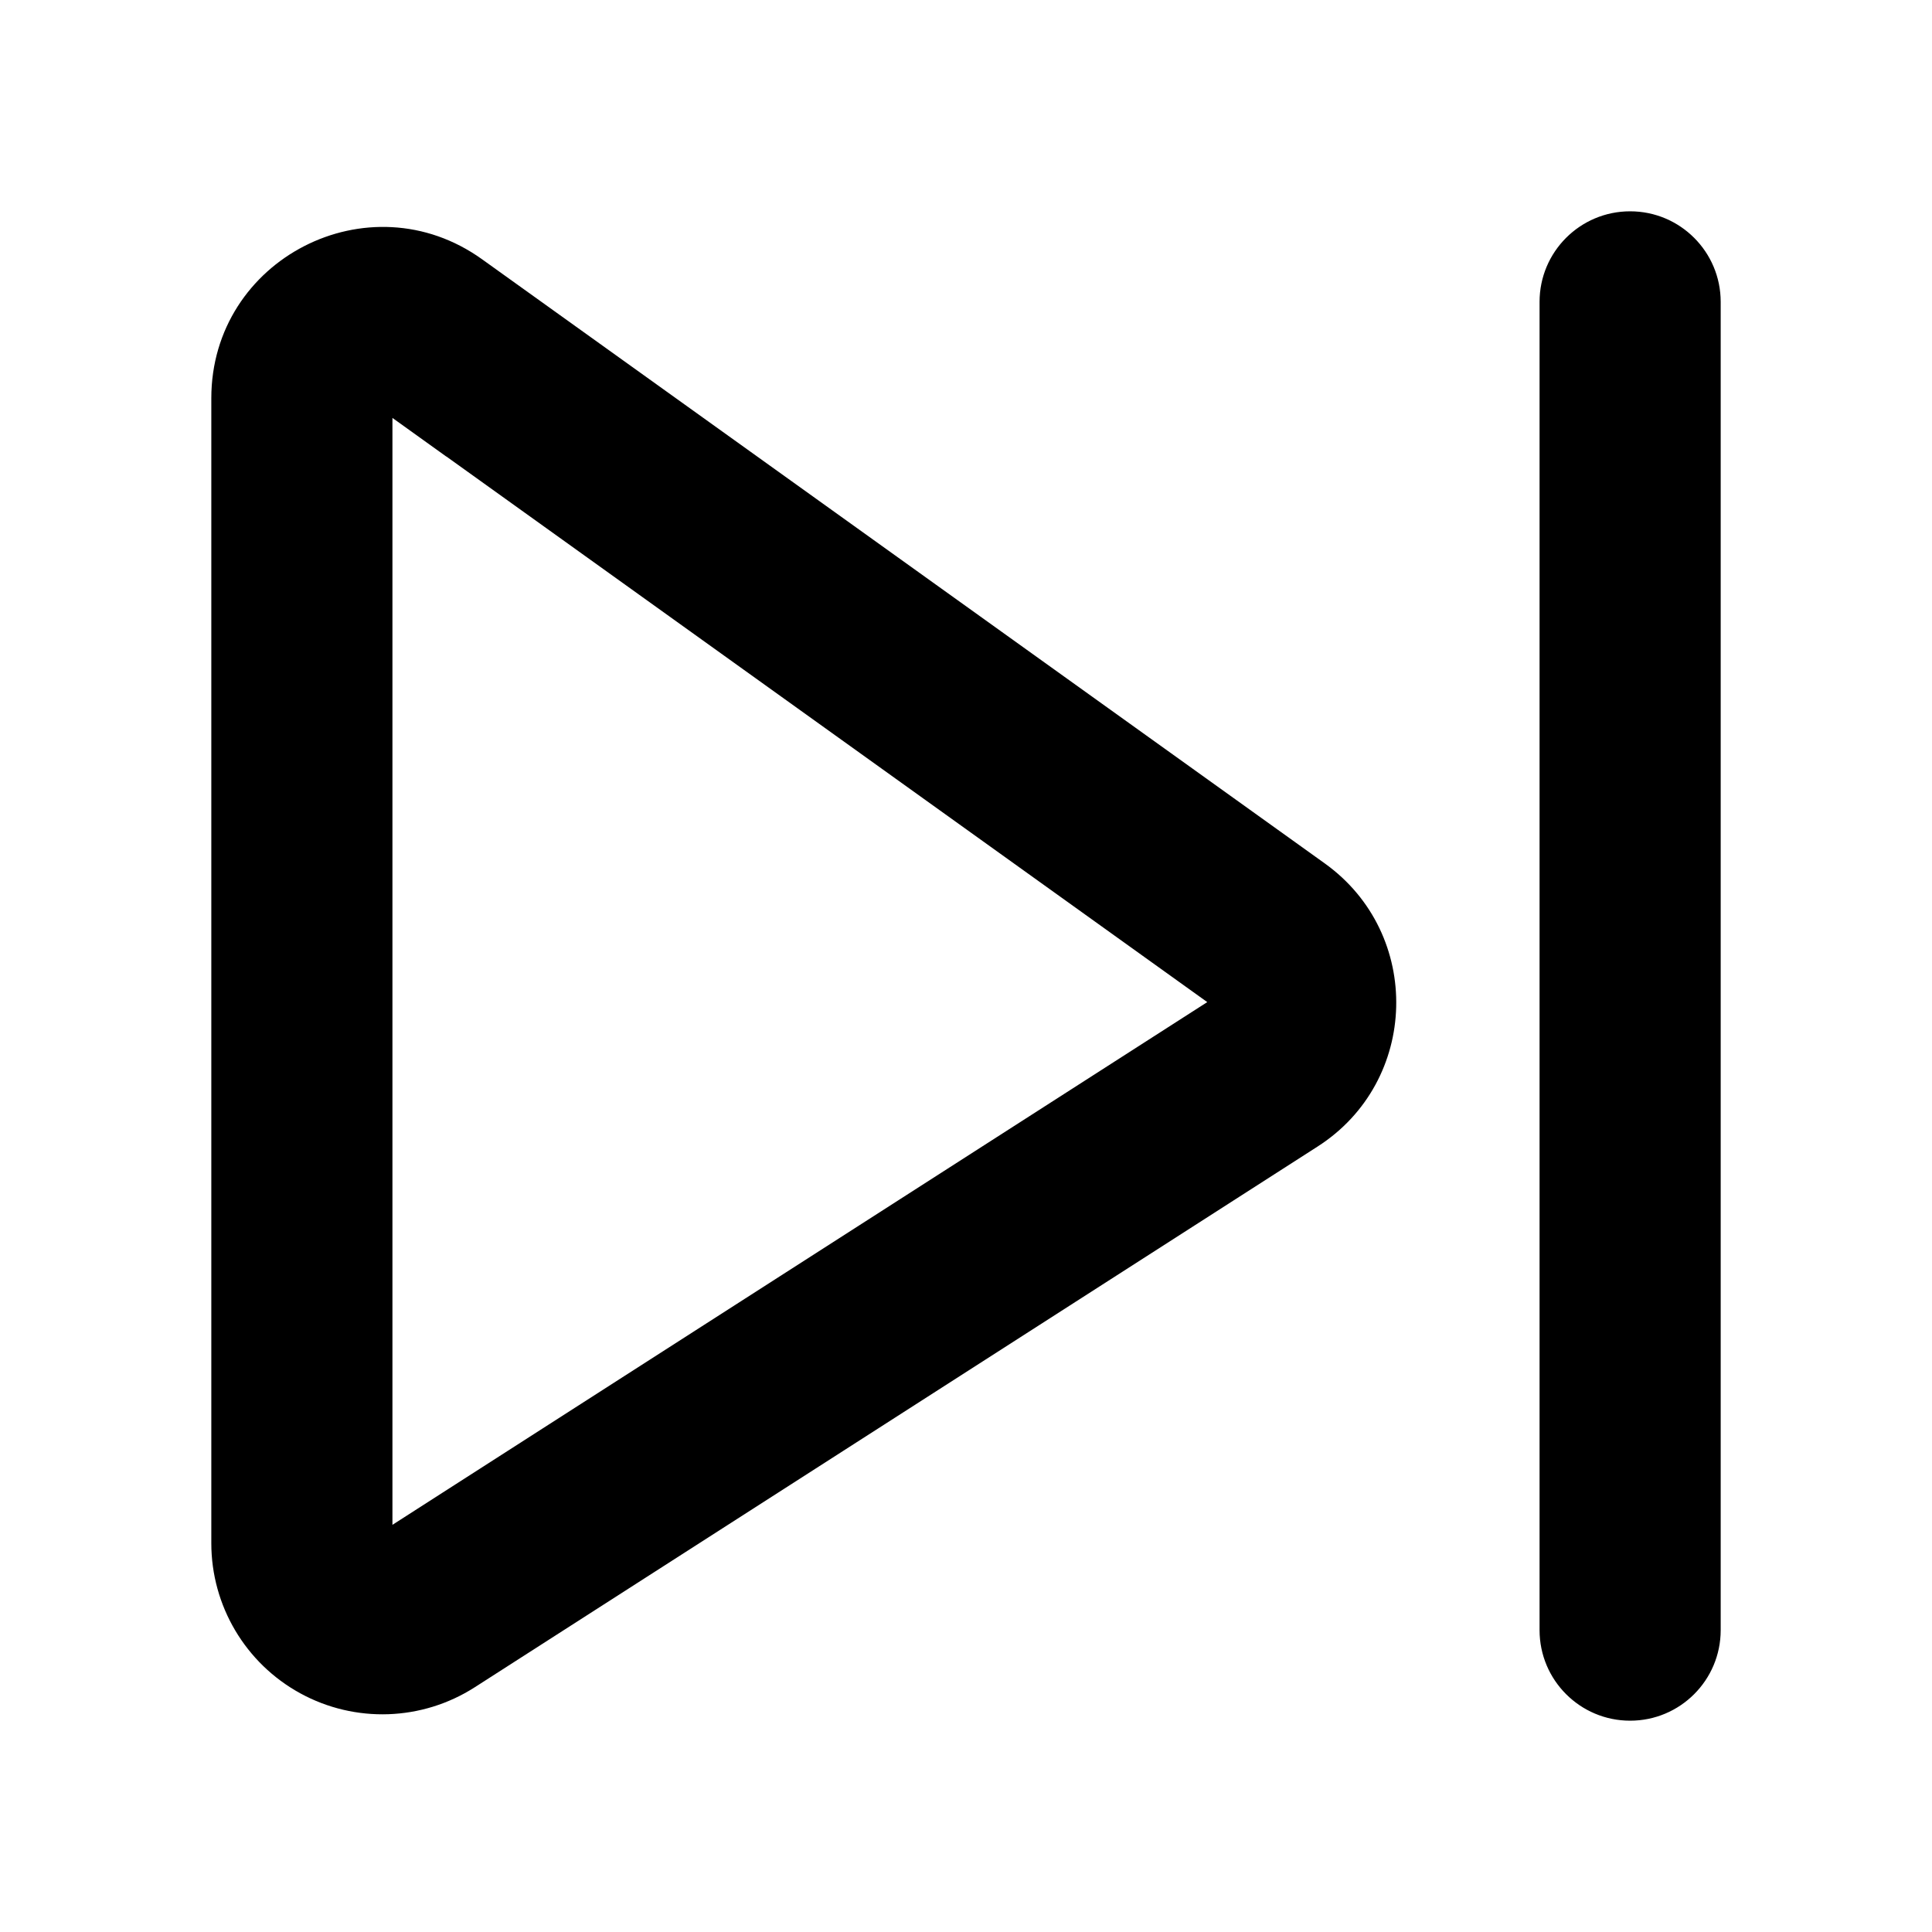
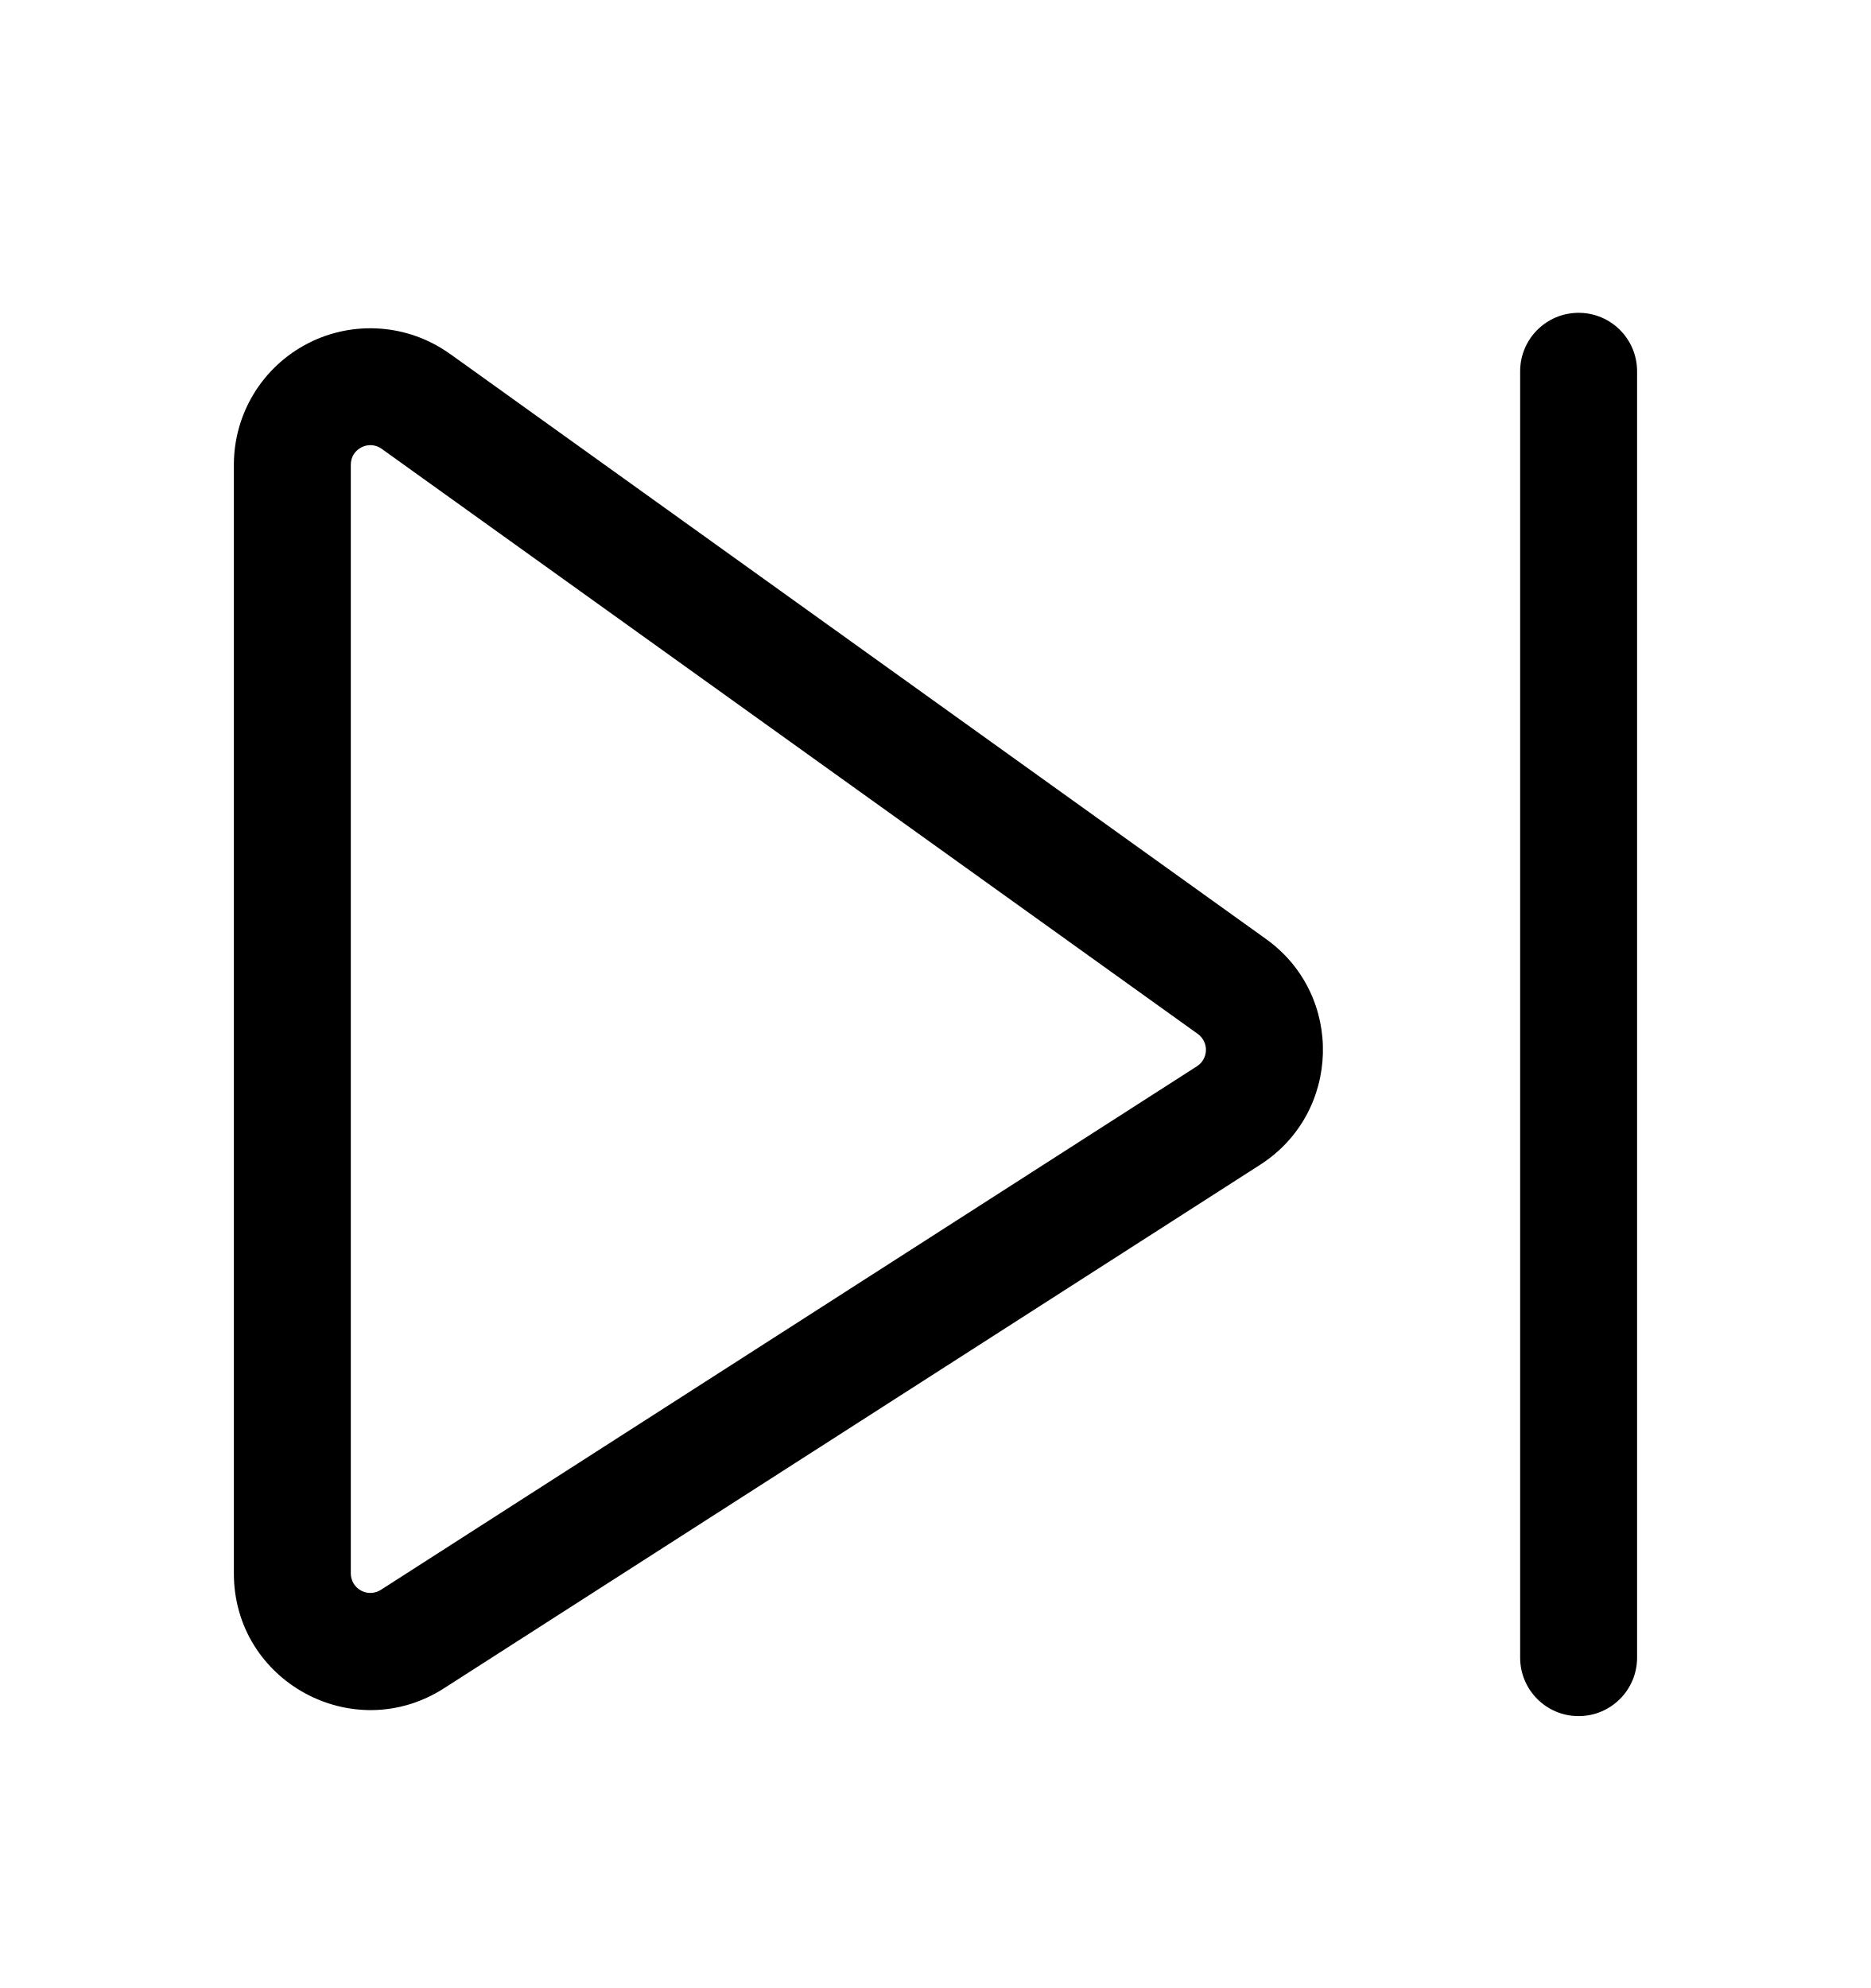
- <svg xmlns="http://www.w3.org/2000/svg" width="16" height="16" viewBox="0 0 16 16" fill="currentColor">
-   <path fill-rule="evenodd" clip-rule="evenodd" d="M13.5 1.75a.75.75 0 0 0-.75.75v11a.75.75 0 0 0 1.5 0v-11a.75.75 0 0 0-.75-.75zm-9.508.397c-.937-.672-2.242-.002-2.242 1.151v9.482a1.417 1.417 0 0 0 2.182 1.193l6.98-4.478c.842-.54.873-1.76.06-2.344l-6.98-5.004zm-.296 1.634l-.446-.32v9.167l.416-.267 6.332-4.062L3.696 3.78z" />
+ <svg xmlns="http://www.w3.org/2000/svg" width="16" height="17" viewBox="0 0 16 17" fill="currentColor">
+   <path d="M14 3.175a.5.5 0 0 0-1 0v11a.5.5 0 1 0 1 0v-11zm-10.154-.15A1.167 1.167 0 0 0 2 3.973v9.482c0 .923 1.02 1.48 1.797.982l6.98-4.477c.693-.445.72-1.45.05-1.93l-6.98-5.005zM3 3.973c0-.135.154-.214.264-.135l6.98 5.004a.167.167 0 0 1-.008.276l-6.98 4.478a.167.167 0 0 1-.256-.14V3.972z" />
</svg>
